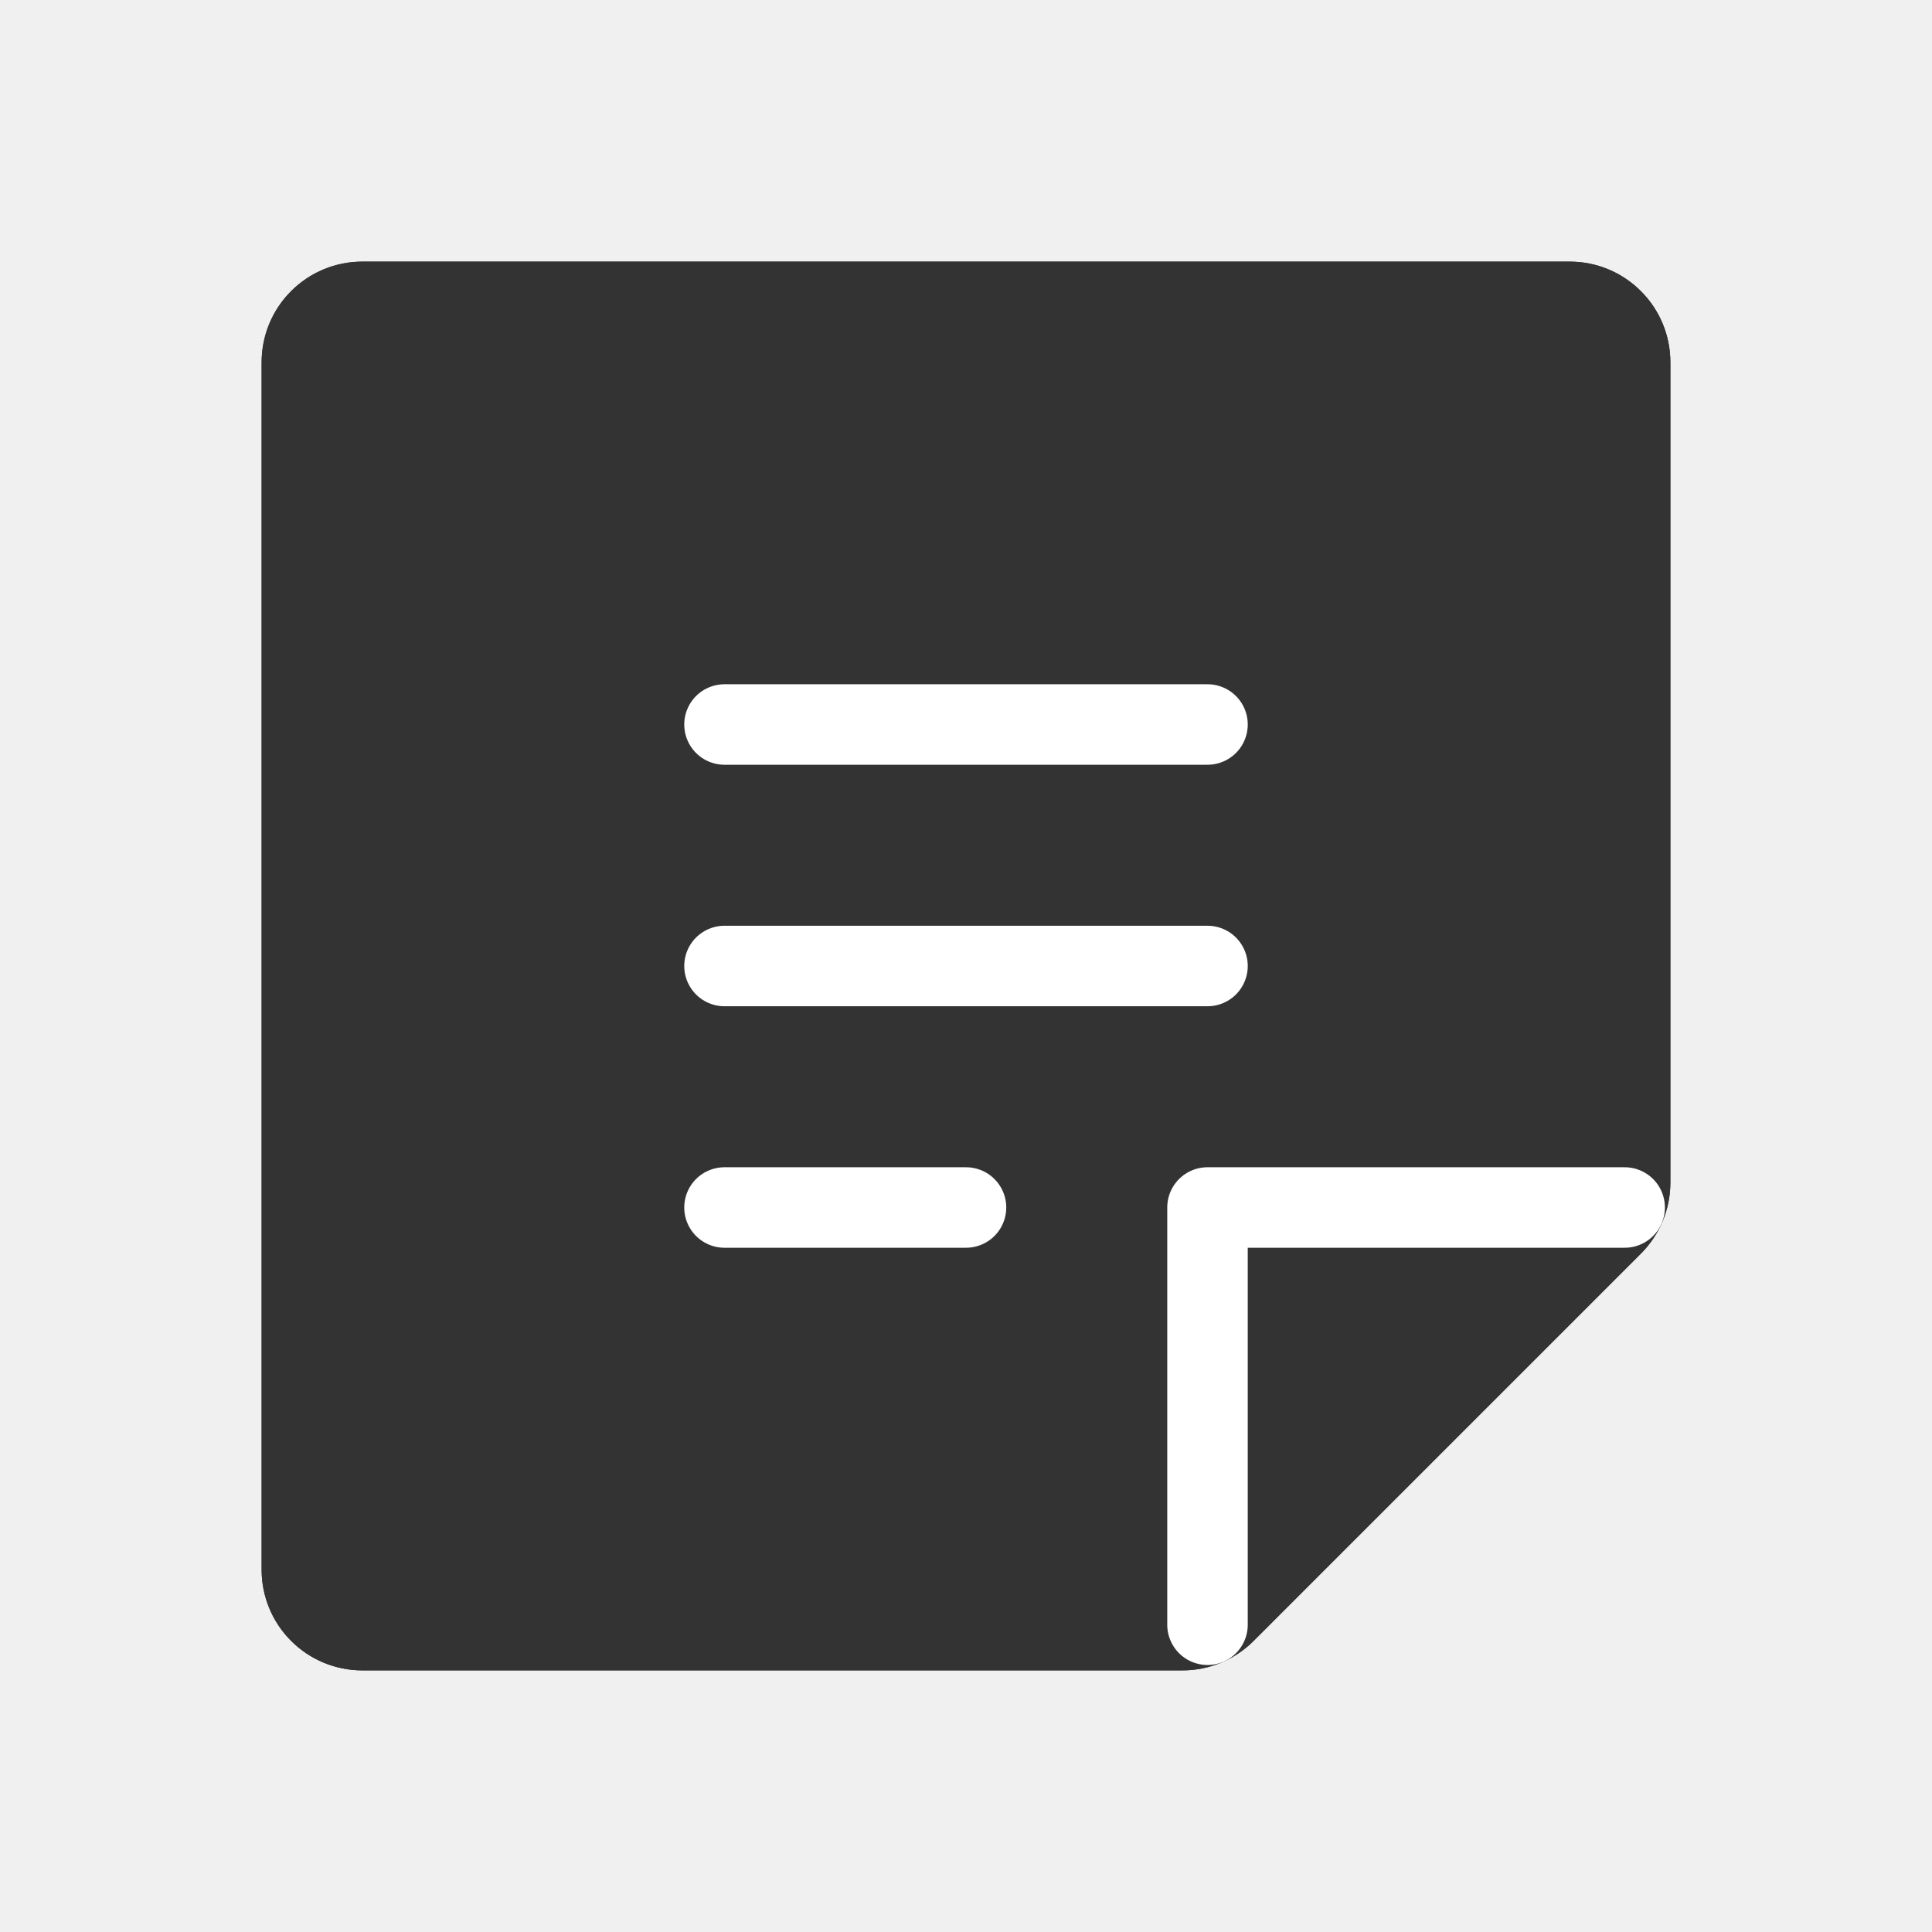
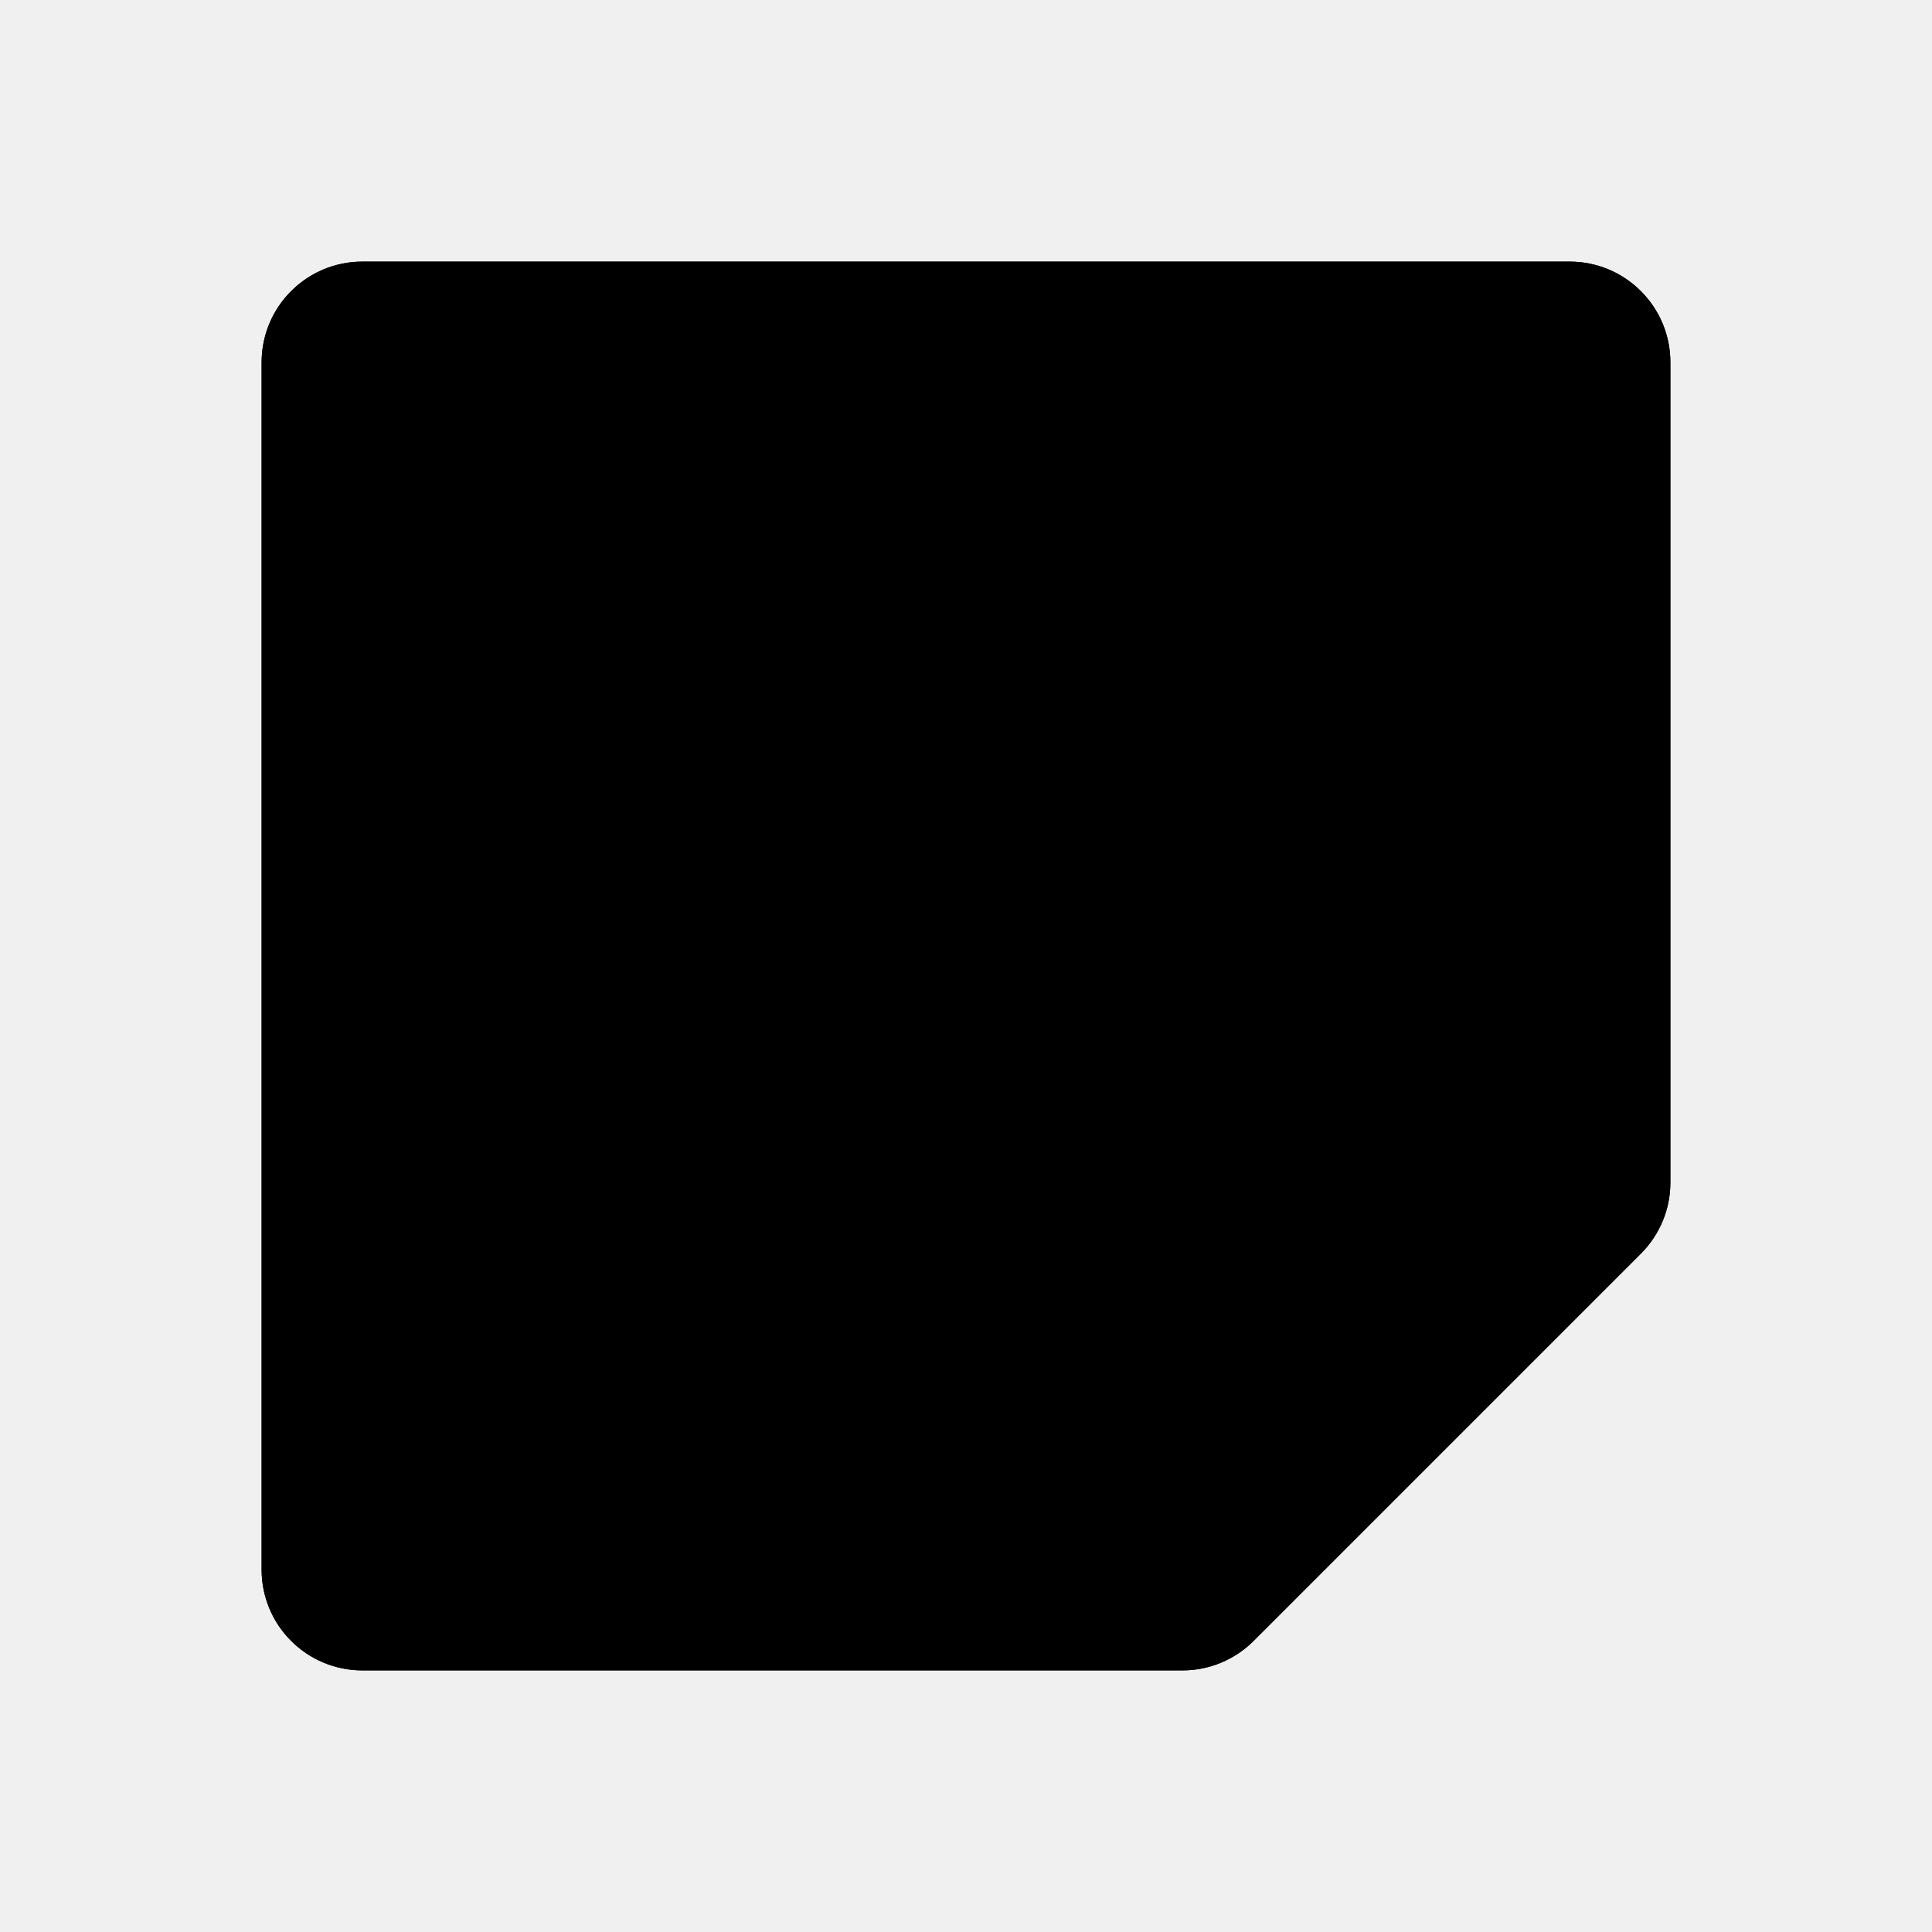
<svg xmlns="http://www.w3.org/2000/svg" width="24" height="24" viewBox="0 0 24 24" fill="none">
-   <path d="M14.689 20.25H4.5C4.301 20.25 4.11 20.171 3.97 20.03C3.829 19.89 3.75 19.699 3.75 19.5V4.5C3.75 4.301 3.829 4.11 3.97 3.97C4.11 3.829 4.301 3.75 4.5 3.75H19.5C19.699 3.75 19.89 3.829 20.03 3.97C20.171 4.11 20.25 4.301 20.25 4.5V14.689C20.25 14.788 20.231 14.885 20.193 14.976C20.155 15.067 20.1 15.15 20.03 15.22L15.22 20.03C15.15 20.1 15.067 20.155 14.976 20.193C14.885 20.231 14.788 20.25 14.689 20.25Z" fill="#333333" stroke="#333333" stroke-linecap="round" stroke-linejoin="round" />
-   <path d="M14.689 20.25H4.5C4.301 20.25 4.11 20.171 3.97 20.03C3.829 19.89 3.75 19.699 3.75 19.5V4.5C3.75 4.301 3.829 4.11 3.97 3.97C4.11 3.829 4.301 3.75 4.5 3.75H19.5C19.699 3.75 19.89 3.829 20.03 3.97C20.171 4.11 20.25 4.301 20.25 4.5V14.689C20.25 14.788 20.231 14.885 20.193 14.976C20.155 15.067 20.1 15.15 20.03 15.22L15.22 20.03C15.15 20.1 15.067 20.155 14.976 20.193C14.885 20.231 14.788 20.25 14.689 20.25V20.25Z" stroke="#333333" stroke-linecap="round" stroke-linejoin="round" />
-   <path d="M20.182 15H15V20.183" stroke="white" stroke-linecap="round" stroke-linejoin="round" />
-   <path d="M9 9H15" stroke="white" stroke-linecap="round" stroke-linejoin="round" />
-   <path d="M9 12H15" stroke="white" stroke-linecap="round" stroke-linejoin="round" />
-   <path d="M9 15H12" stroke="white" stroke-linecap="round" stroke-linejoin="round" />
+   <path d="M14.689 20.25H4.5C4.301 20.25 4.11 20.171 3.97 20.03C3.829 19.89 3.75 19.699 3.75 19.5V4.5C3.75 4.301 3.829 4.11 3.97 3.97C4.11 3.829 4.301 3.75 4.5 3.75H19.5C19.699 3.75 19.89 3.829 20.03 3.97C20.171 4.11 20.25 4.301 20.25 4.5V14.689C20.25 14.788 20.231 14.885 20.193 14.976C20.155 15.067 20.1 15.15 20.03 15.22L15.22 20.03C15.15 20.1 15.067 20.155 14.976 20.193C14.885 20.231 14.788 20.25 14.689 20.25Z" fill="currentColor" stroke="currentColor" stroke-linecap="round" stroke-linejoin="round" />
+   <path d="M14.689 20.25H4.5C4.301 20.25 4.11 20.171 3.97 20.03C3.829 19.89 3.75 19.699 3.75 19.5V4.5C3.75 4.301 3.829 4.11 3.97 3.97C4.11 3.829 4.301 3.75 4.5 3.75H19.5C19.699 3.75 19.89 3.829 20.03 3.97C20.171 4.11 20.25 4.301 20.25 4.5V14.689C20.25 14.788 20.231 14.885 20.193 14.976C20.155 15.067 20.1 15.15 20.03 15.22L15.22 20.03C15.15 20.1 15.067 20.155 14.976 20.193C14.885 20.231 14.788 20.25 14.689 20.25V20.25Z" stroke="currentColor" stroke-linecap="round" stroke-linejoin="round" />
+   <path d="M20.182 15H15V20.183" stroke="current" stroke-linecap="round" stroke-linejoin="round" />
+   <path d="M9 9H15" stroke="current" stroke-linecap="round" stroke-linejoin="round" />
+   <path d="M9 12H15" stroke="current" stroke-linecap="round" stroke-linejoin="round" />
+   <path d="M9 15H12" stroke="current" stroke-linecap="round" stroke-linejoin="round" />
</svg>
